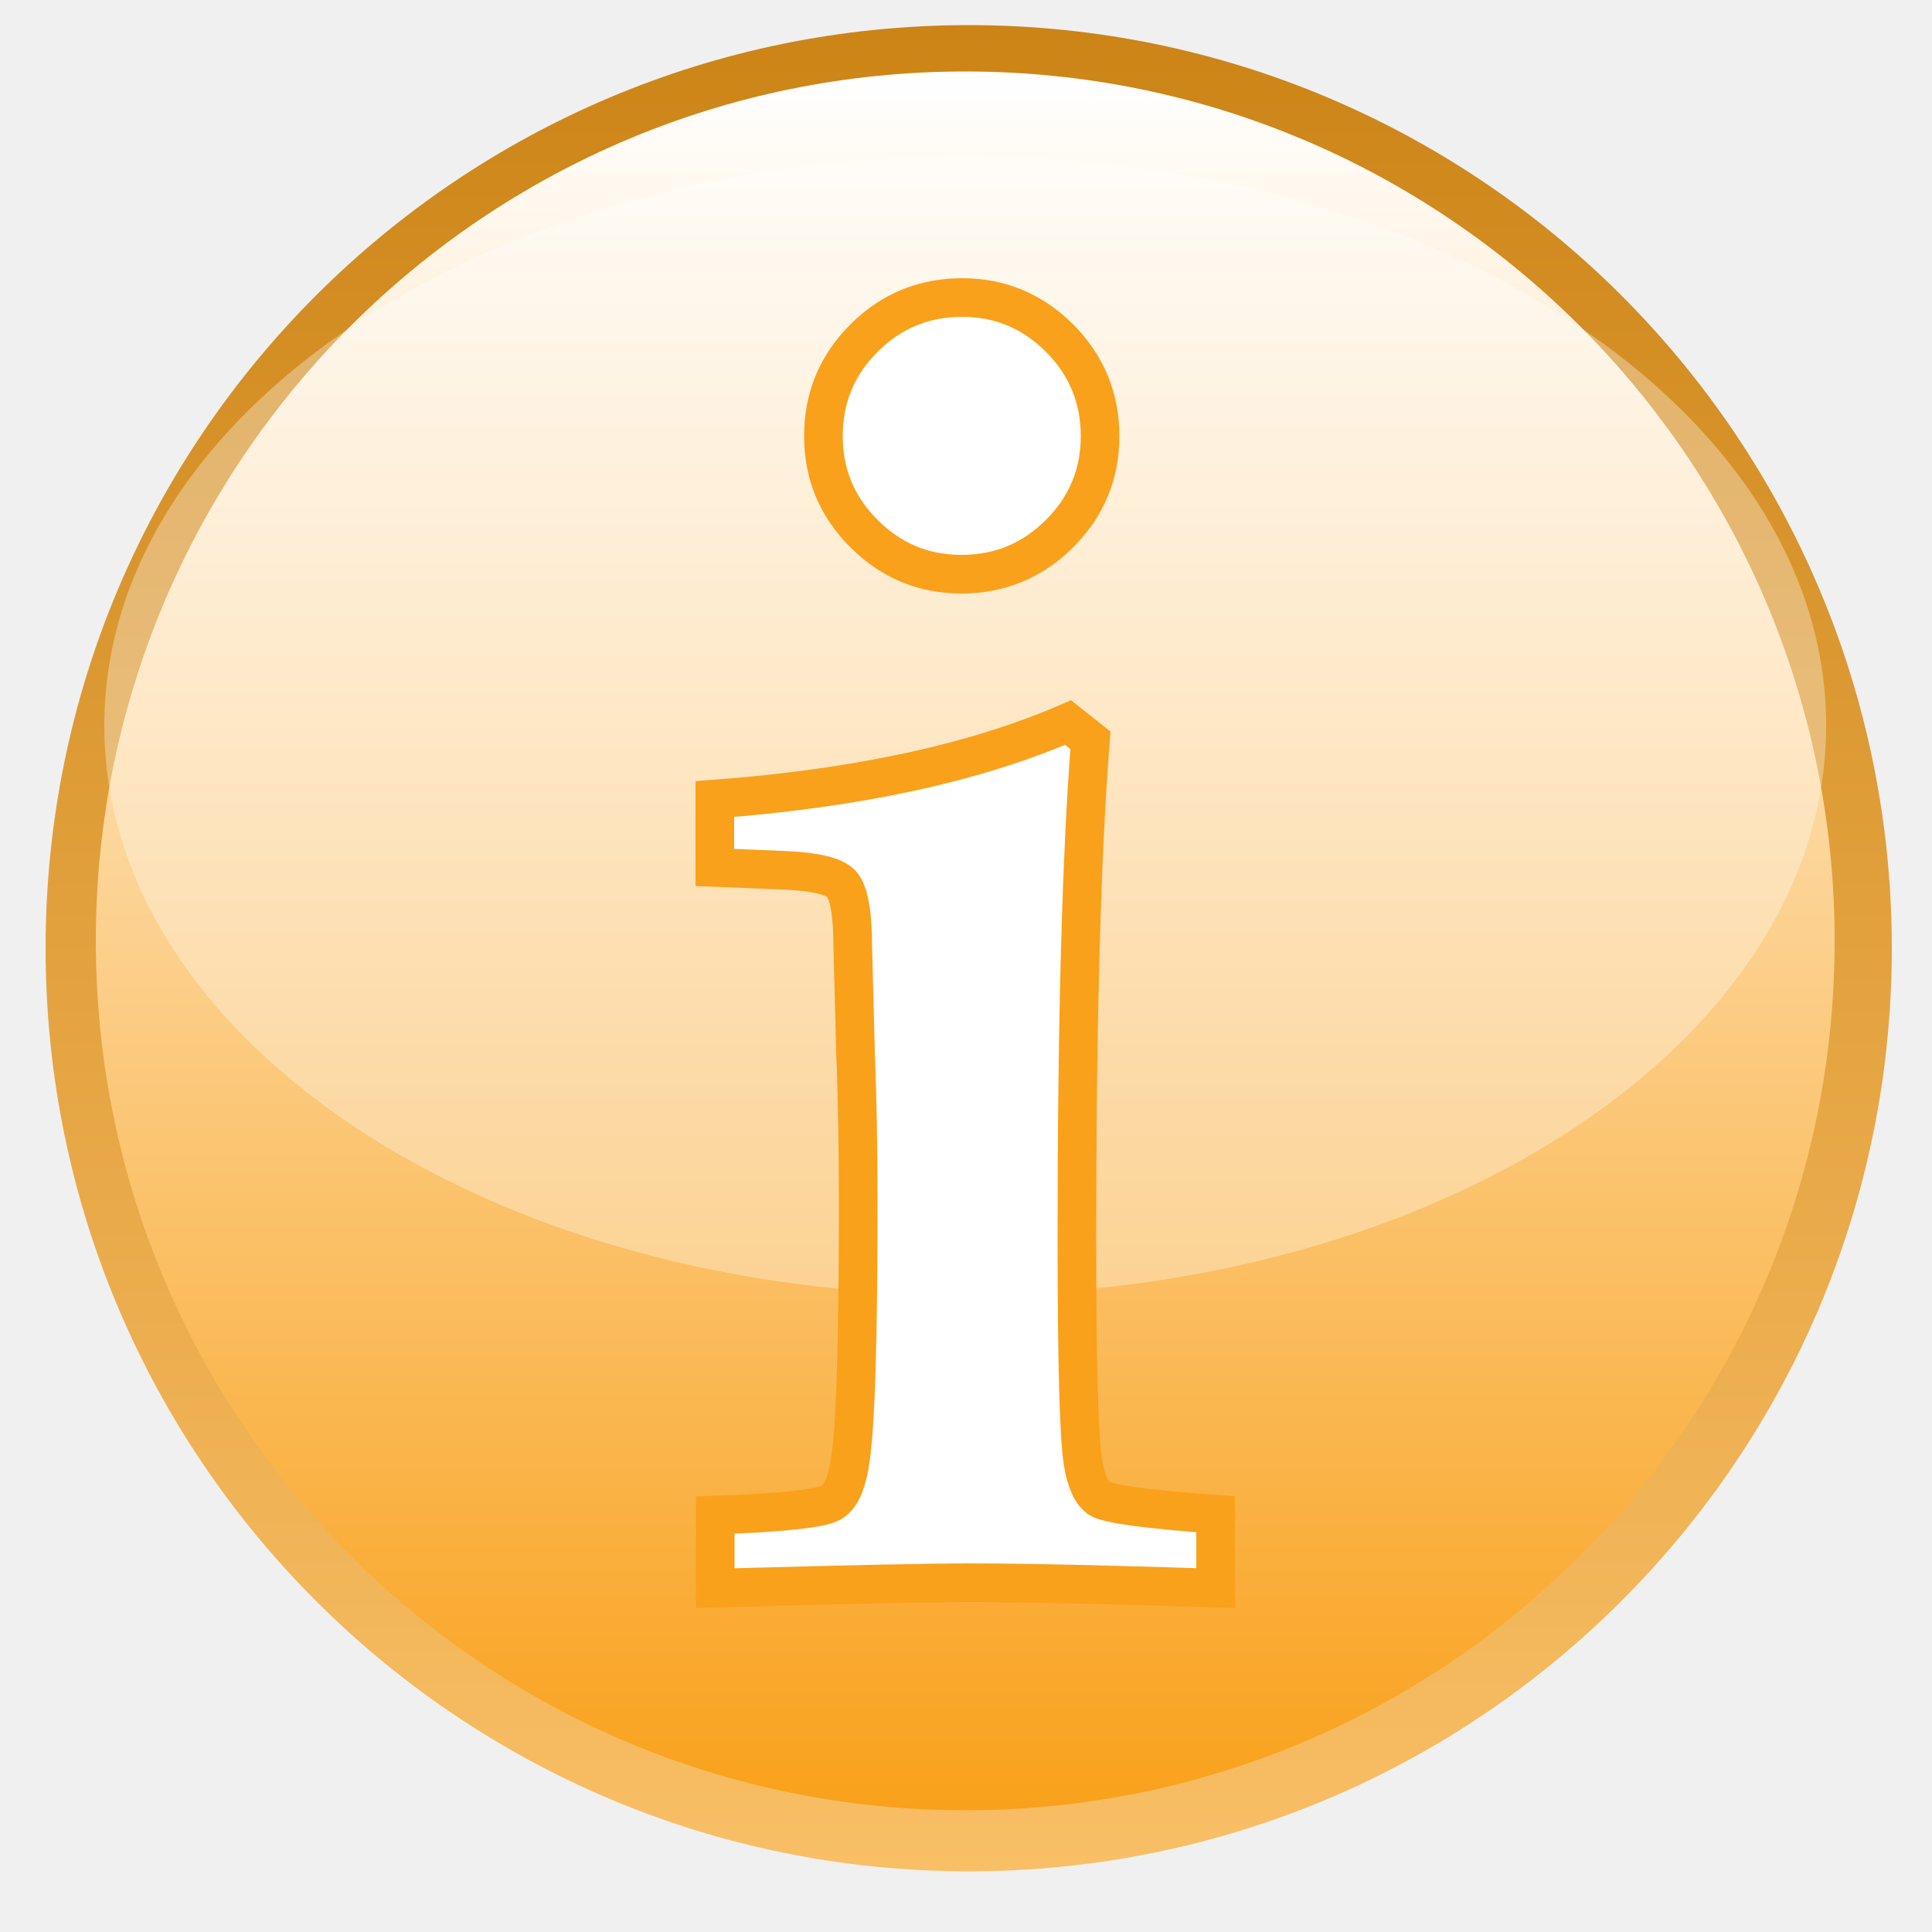
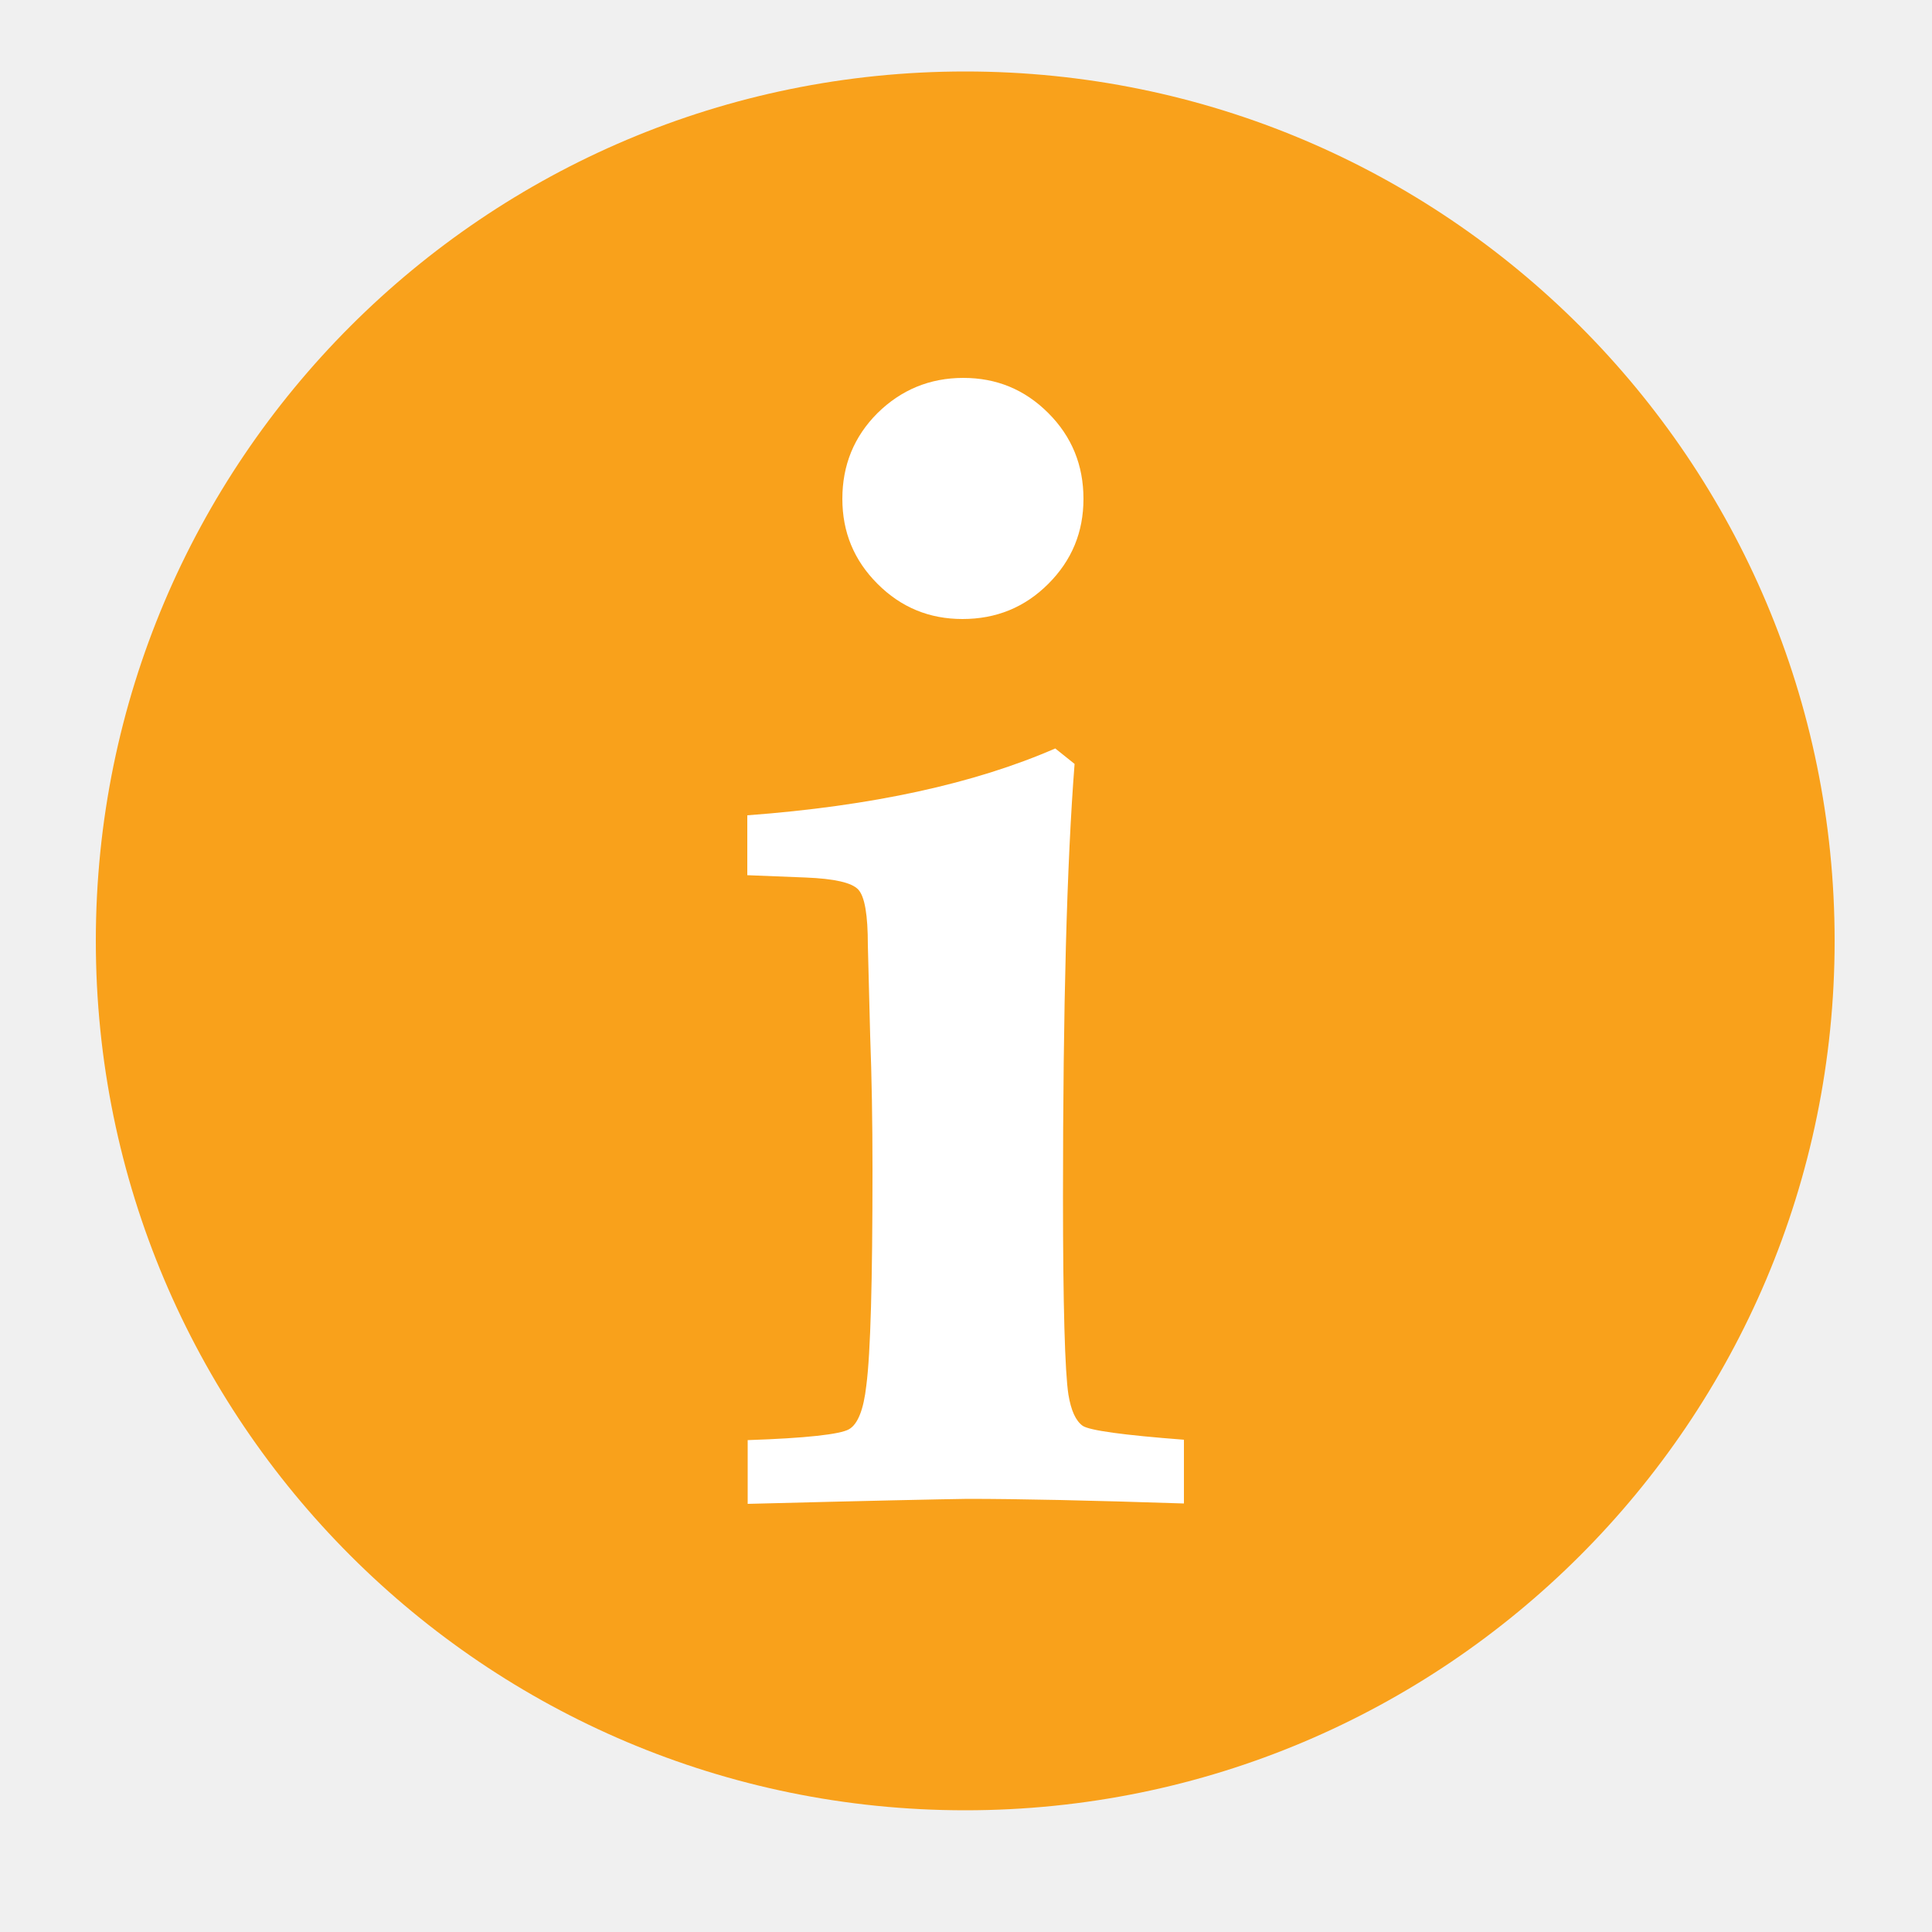
<svg xmlns="http://www.w3.org/2000/svg" version="1.1" id="Layer_1" x="0px" y="0px" viewBox="0 0 500 500" style="enable-background:new 0 0 500 500;" xml:space="preserve">
  <style type="text/css">
- 	.st0{fill:url(#SVGID_1_);}
- 	.st1{fill:url(#SVGID_2_);}
- 	.st2{opacity:0.33;fill:#FFFFFF;}
- 	.st3{fill:#FFFFFF;stroke:#F9A11B;stroke-width:10;stroke-miterlimit:10;}
+ 	.st0{fill:#F9A11B;}
+ 	.st1{fill:#FFFFFF;}
</style>
-   <linearGradient id="SVGID_1_" gradientUnits="userSpaceOnUse" x1="250.694" y1="484.222" x2="250.694" y2="6.5">
-     <stop offset="0" style="stop-color:#F9BF66" />
-     <stop offset="1" style="stop-color:#CC8416" />
-     <stop offset="1" style="stop-color:#000000" />
-   </linearGradient>
-   <circle class="st0" cx="250.7" cy="245.4" r="238.9" />
-   <linearGradient id="SVGID_2_" gradientUnits="userSpaceOnUse" x1="249.833" y1="18.5" x2="249.833" y2="468.5">
-     <stop offset="0" style="stop-color:#FFFFFF" />
-     <stop offset="1" style="stop-color:#F9A11B" />
-     <stop offset="1" style="stop-color:#000000" />
-   </linearGradient>
-   <circle class="st1" cx="249.8" cy="243.5" r="225" />
-   <ellipse class="st2" cx="249.8" cy="187.8" rx="222.8" ry="147.3" />
+   <circle class="st0" cx="249.8" cy="243.5" r="225" />
  <g>
    <g>
-       <path class="st3" d="M185.1,411v-18.9c17.3-0.6,27.3-1.7,30-3.2c2.7-1.5,4.4-5.8,5.2-12.9c1.2-9.7,1.8-31,1.8-64.1    c0-14.3-0.2-27.5-0.7-39.6l-0.7-27c0-8.9-1-14.4-2.9-16.5c-1.9-2.1-7.1-3.3-15.5-3.6l-17.3-0.7v-17.7c37-2.8,67.4-9.4,91.4-19.8    l5.8,4.6c-2.3,29.4-3.5,72.1-3.5,128.2c0,32.4,0.5,52.1,1.6,58.8c0.8,4.8,2.2,7.8,4.2,9.2c2.1,1.4,12.1,2.8,30.1,4.1V411    c-27.7-0.9-49.1-1.4-64.2-1.4C242.3,409.6,220.5,410,185.1,411z M249,77c9.8,0,18.2,3.5,25.2,10.5c7,7,10.5,15.5,10.5,25.4    c0,9.8-3.5,18.2-10.5,25.2c-7,7-15.5,10.5-25.4,10.5c-9.8,0-18.2-3.5-25.2-10.5c-7-7-10.5-15.4-10.5-25.2c0-10,3.5-18.4,10.5-25.4    C230.6,80.5,239.1,77,249,77z" />
+       <path class="st1" d="M193.5,389.2v-16.5c15.1-0.5,23.9-1.5,26.2-2.8c2.3-1.3,3.8-5.1,4.5-11.3c1.1-8.4,1.6-27.1,1.6-55.9    c0-12.5-0.2-24-0.6-34.6l-0.6-23.5c0-7.8-0.8-12.6-2.5-14.4c-1.7-1.8-6.2-2.8-13.6-3.1l-15.1-0.6v-15.5    c32.3-2.4,58.8-8.2,79.7-17.3l5,4c-2,25.6-3,62.9-3,111.9c0,28.3,0.5,45.4,1.4,51.3c0.7,4.2,1.9,6.8,3.7,8.1    c1.8,1.2,10.5,2.4,26.2,3.6v16.5c-24.1-0.8-42.8-1.2-56-1.2C243.4,388,224.4,388.4,193.5,389.2z M249.3,97.8c8.6,0,15.9,3,22,9.1    c6.1,6.1,9.1,13.5,9.1,22.2c0,8.6-3,15.9-9.1,22c-6.1,6.1-13.5,9.1-22.2,9.1c-8.6,0-15.9-3-22-9.1c-6.1-6.1-9.1-13.4-9.1-22    c0-8.7,3-16.1,9.1-22.2C233.2,100.9,240.6,97.8,249.3,97.8z" />
    </g>
  </g>
</svg>
